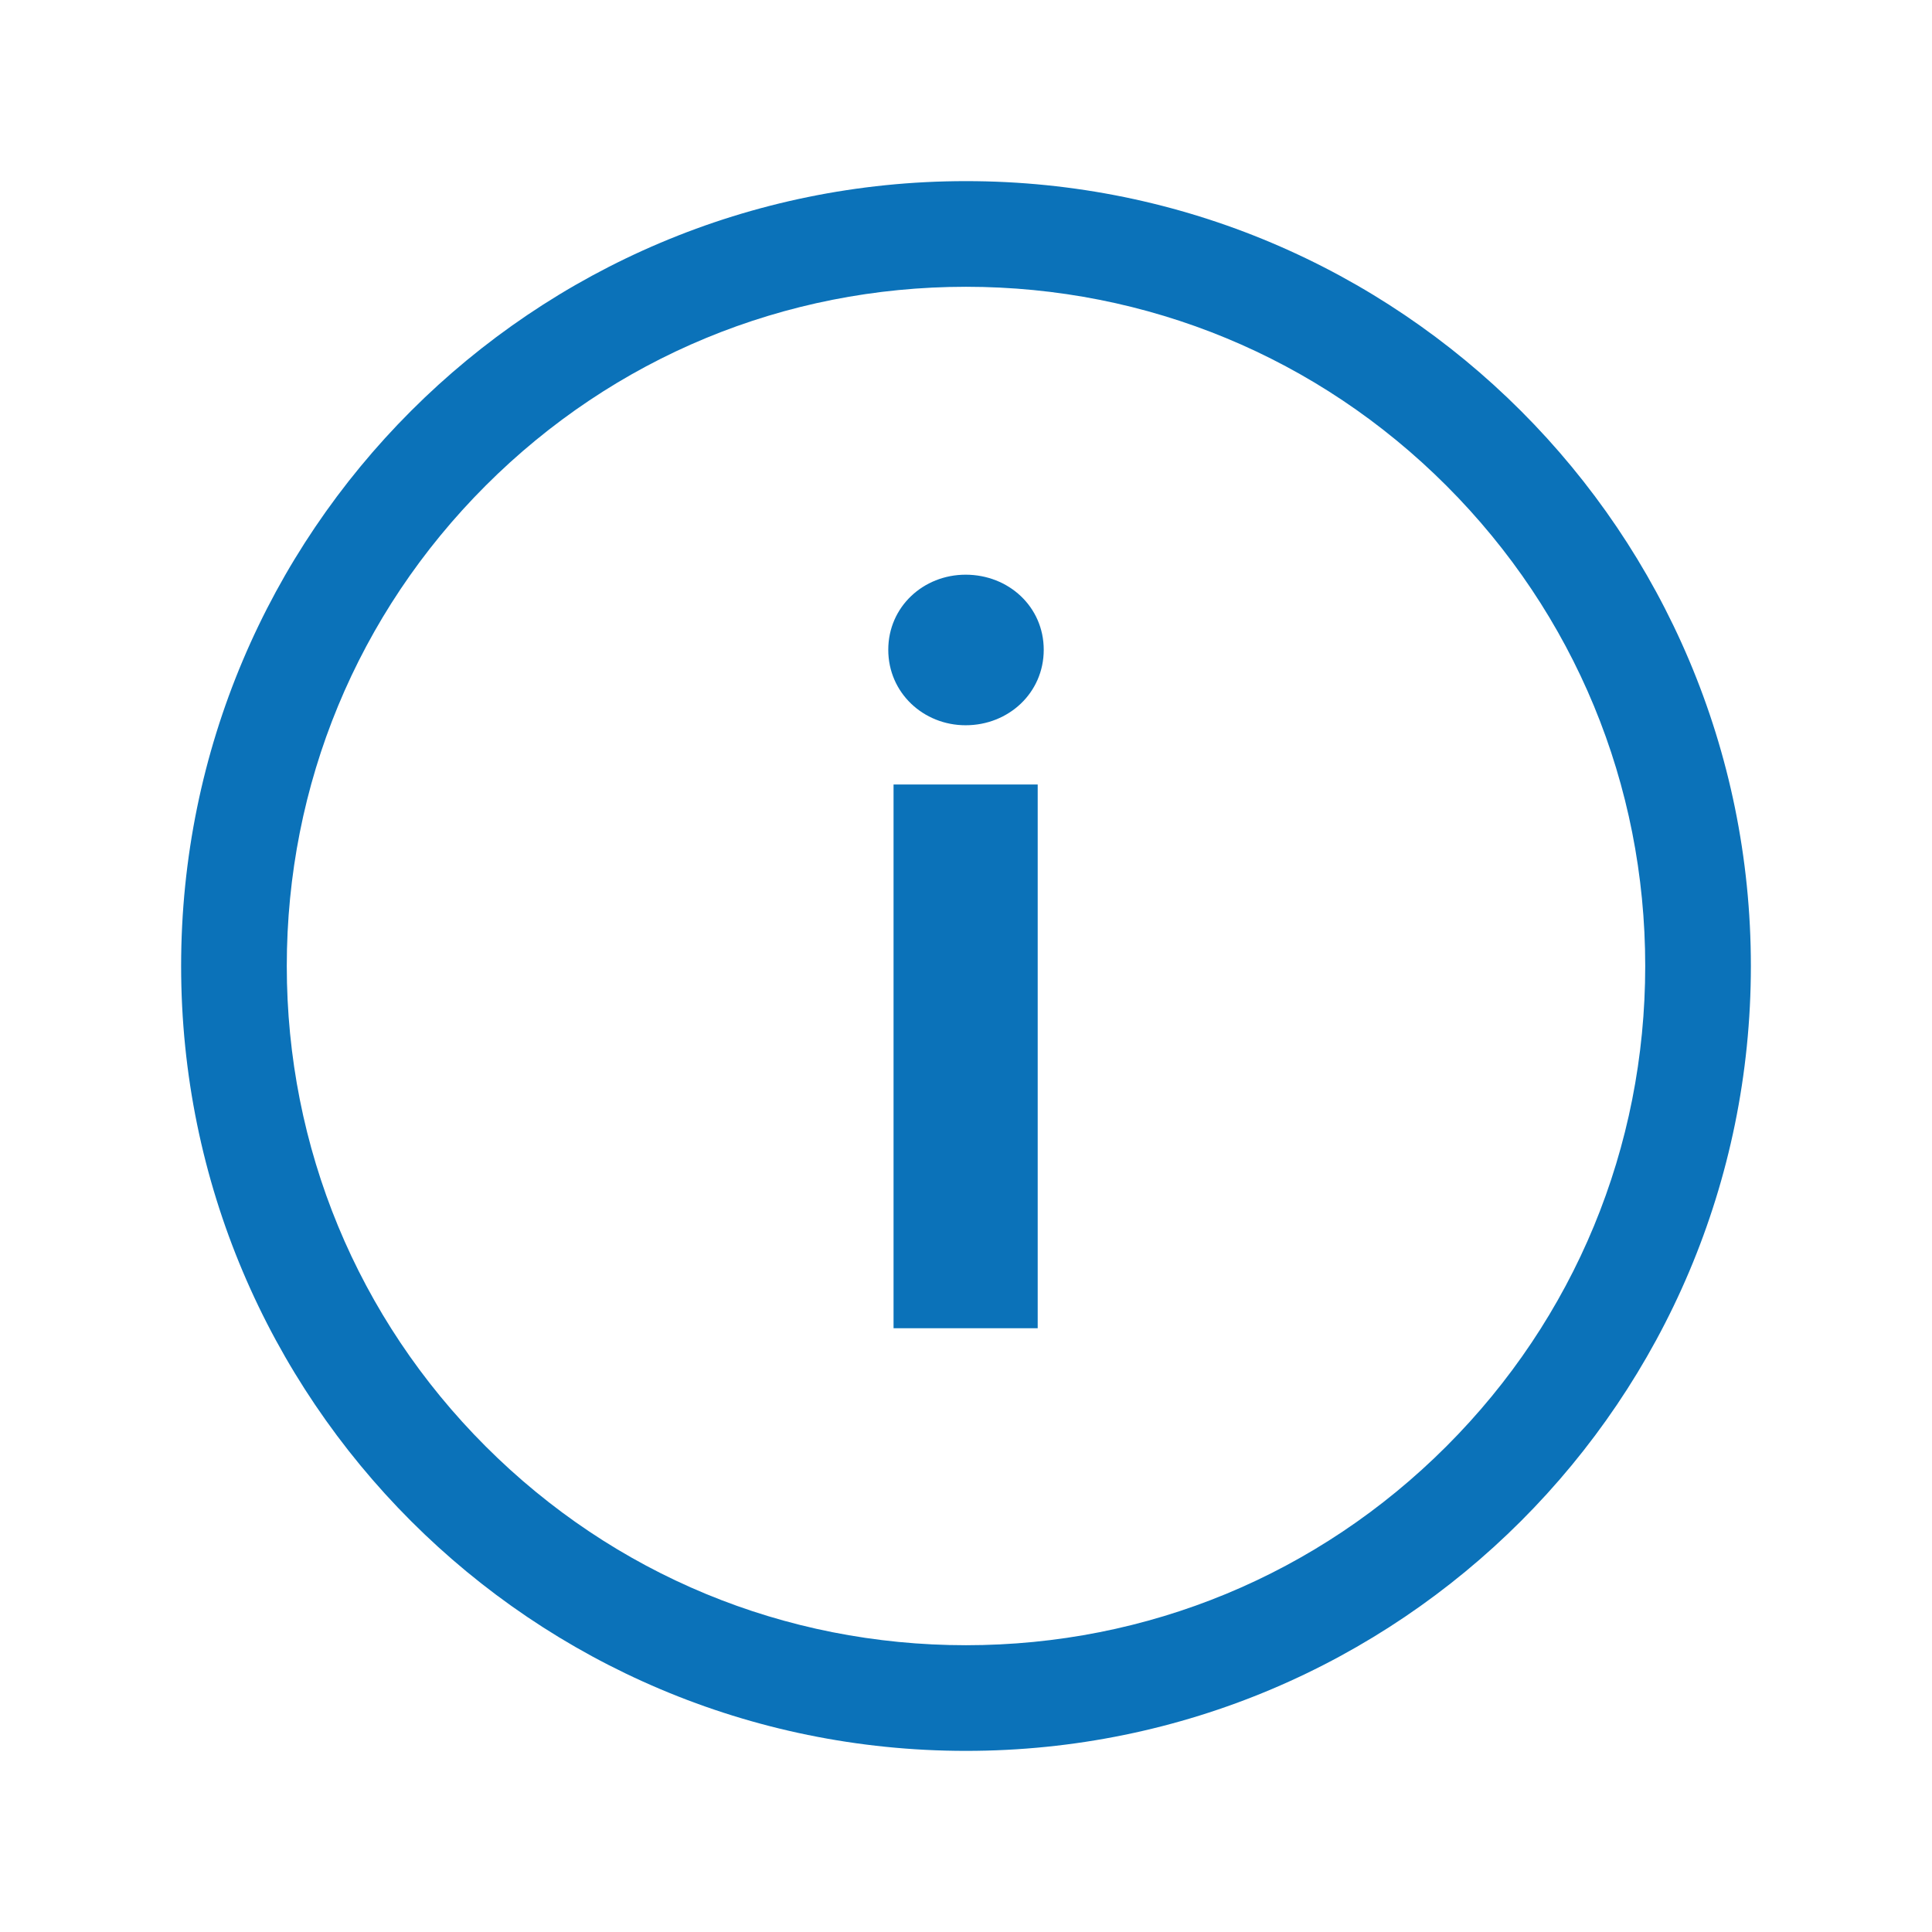
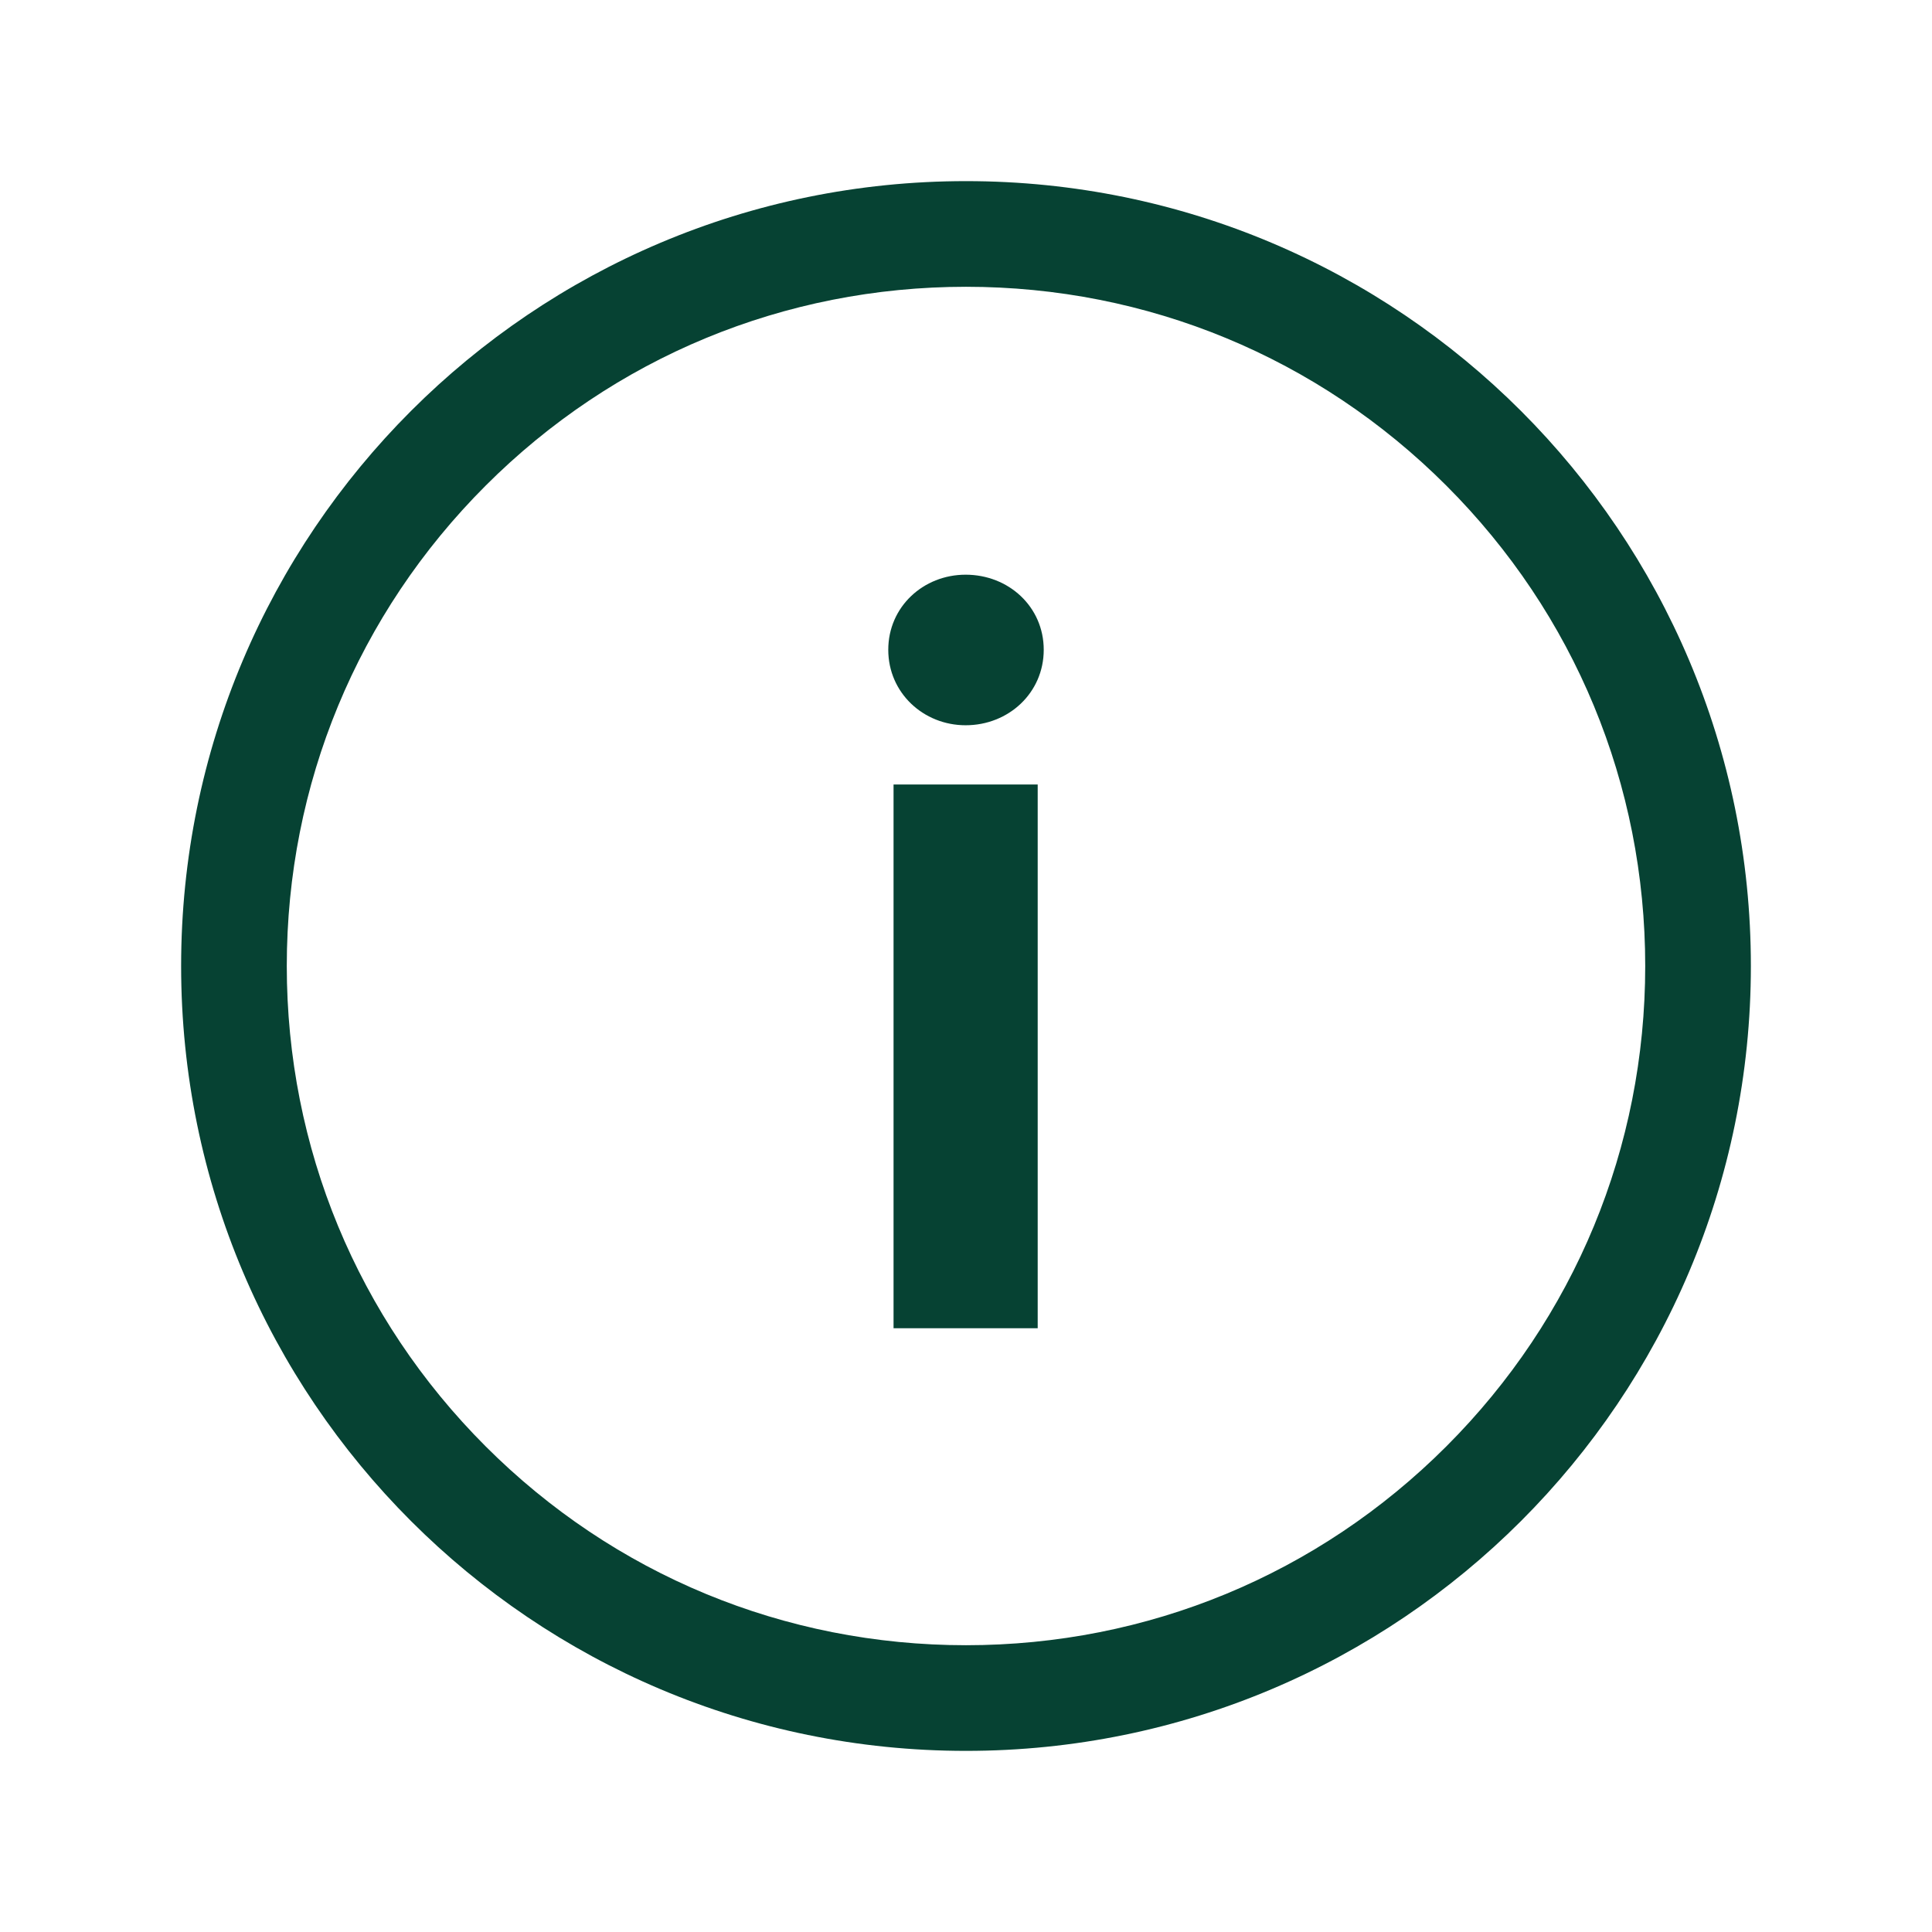
<svg xmlns="http://www.w3.org/2000/svg" id="Layer_1" viewBox="0 0 512 512">
-   <style>.st0{fill:#0b72b9}</style>
+   <style>.st0{fill:#064233}</style>
  <path class="st0" d="M235.4 172.2c0-11.4 9.3-19.9 20.5-19.9 11.4 0 20.7 8.5 20.7 19.9s-9.3 20-20.7 20c-11.2 0-20.5-8.6-20.5-20zm1.4 35.7H275V352h-38.2V207.9z" />
  <path class="st0" d="M256 76c48.1 0 93.3 18.7 127.3 52.7S436 207.9 436 256s-18.7 93.3-52.7 127.3S304.1 436 256 436s-93.3-18.7-127.3-52.7S76 304.1 76 256s18.7-93.3 52.7-127.3S207.9 76 256 76m0-28C141.1 48 48 141.1 48 256s93.1 208 208 208 208-93.1 208-208S370.9 48 256 48z" />
</svg>
